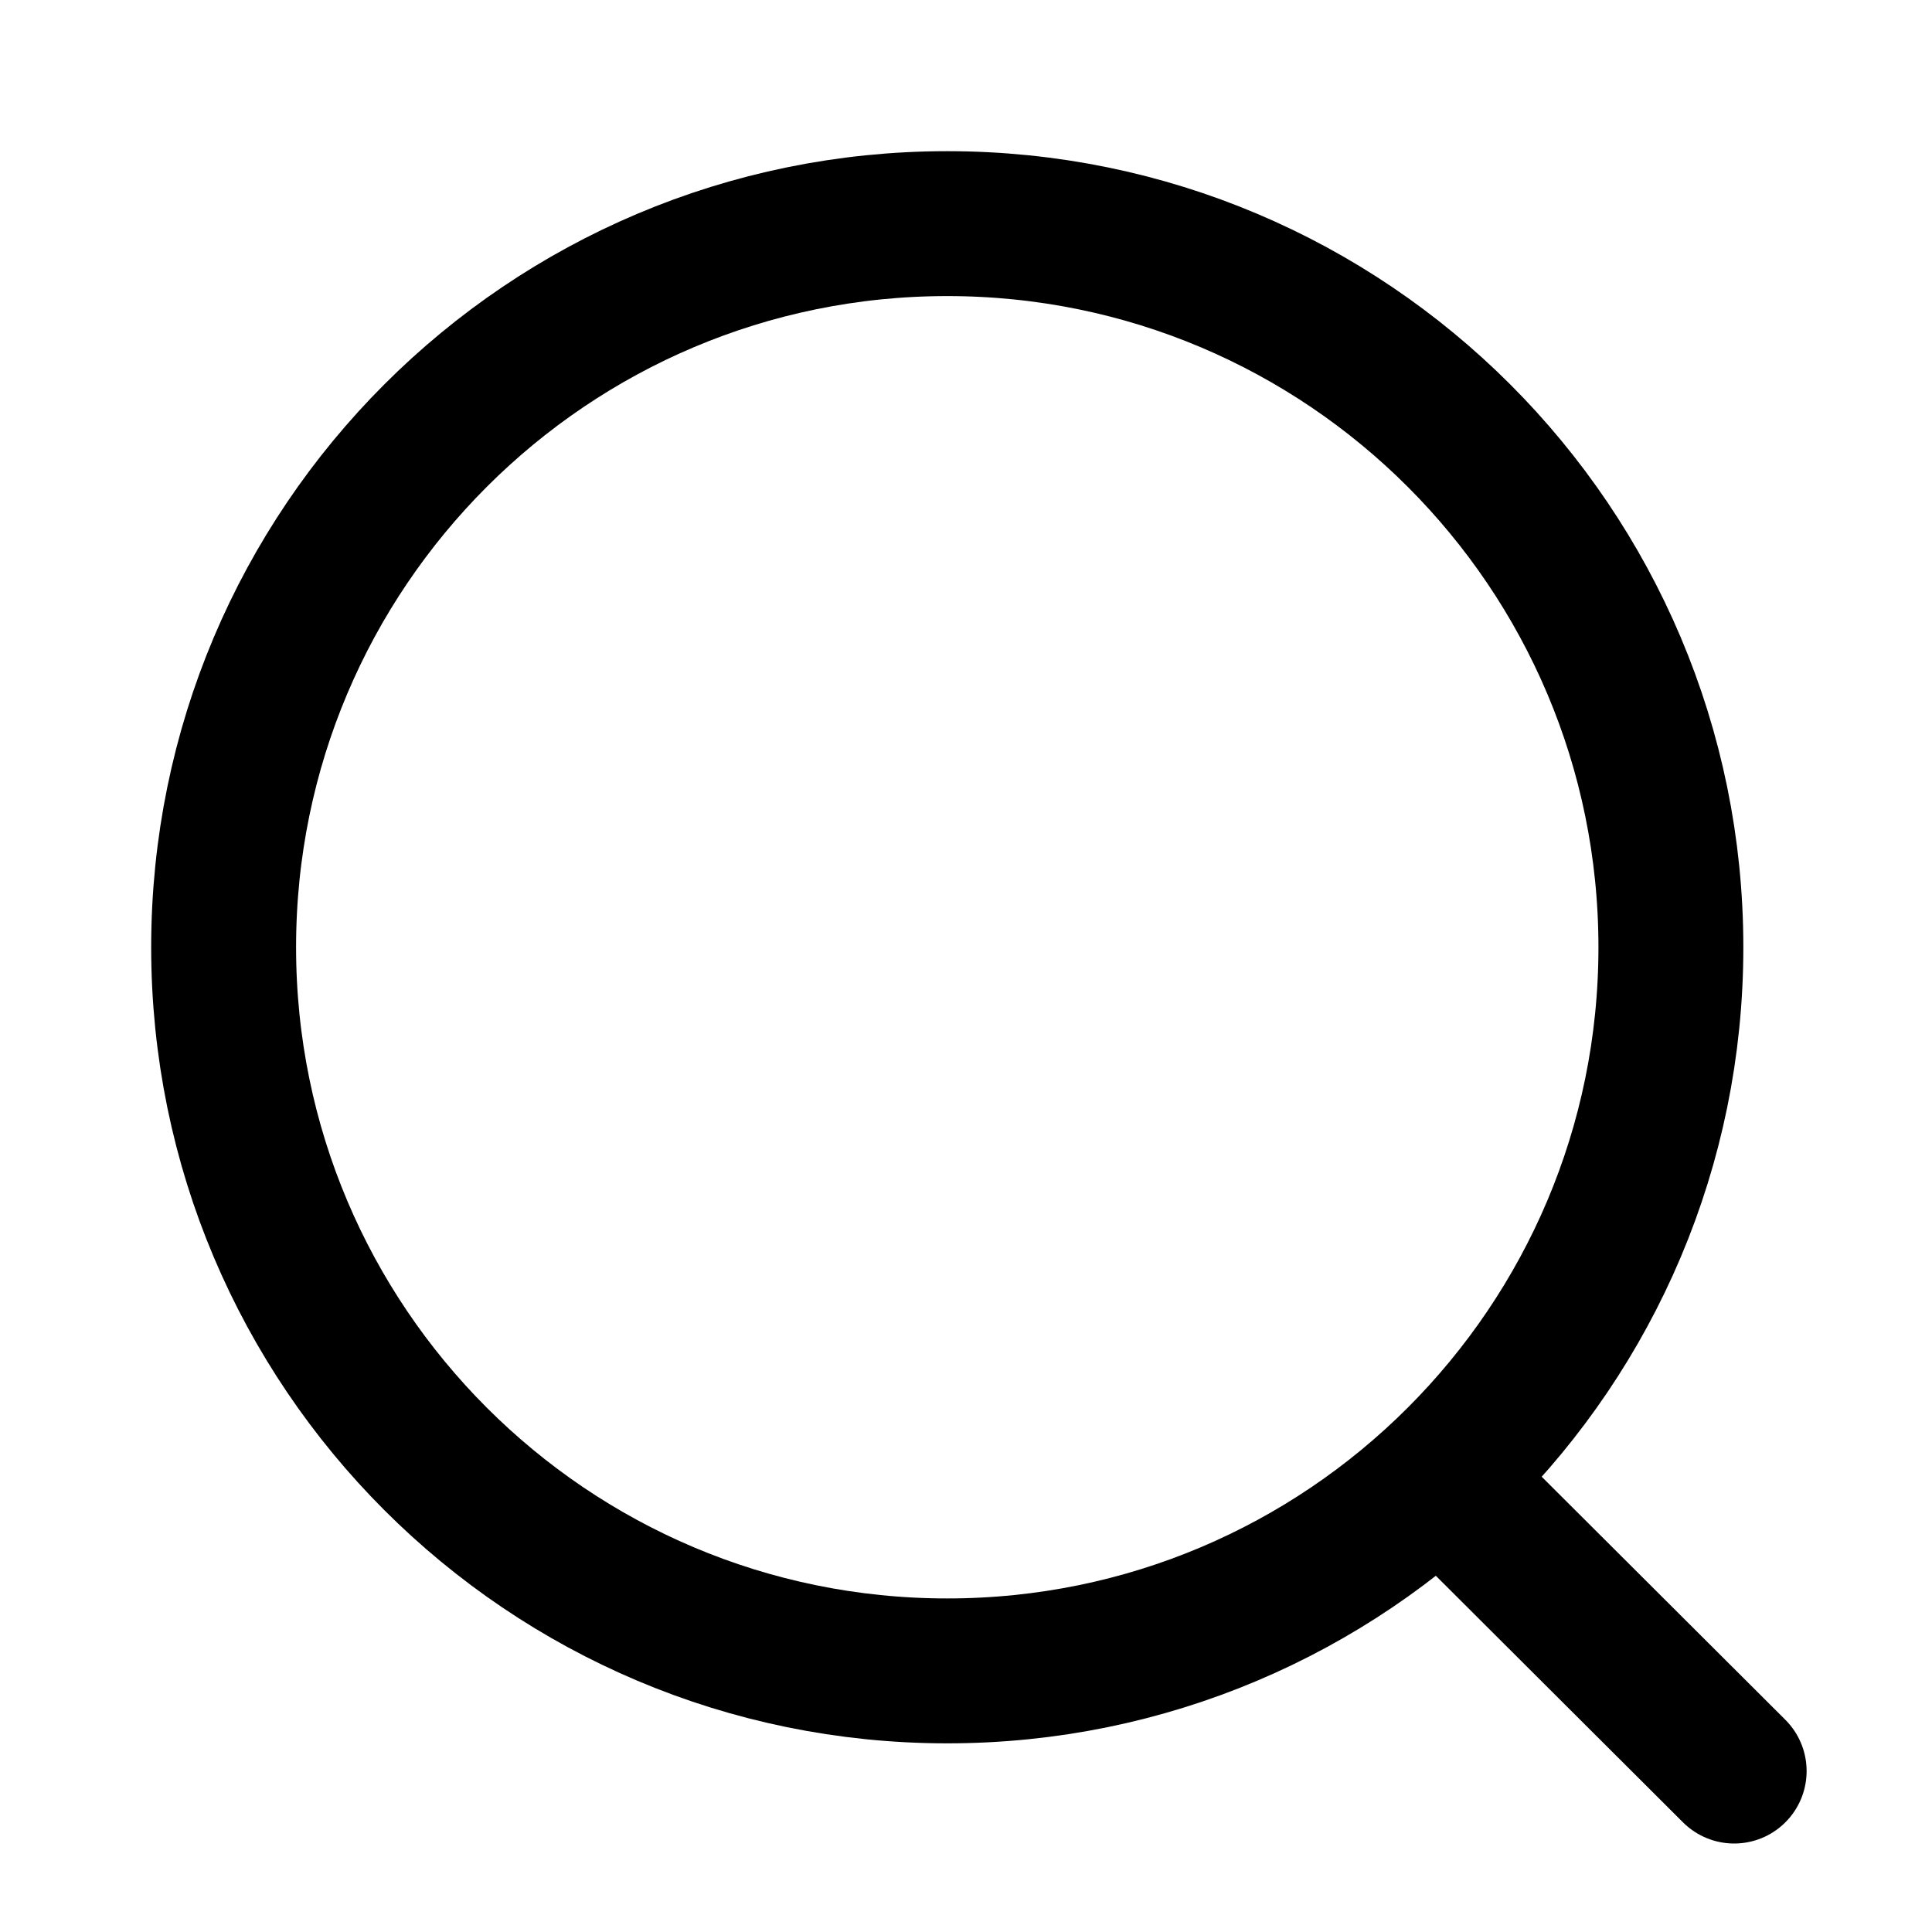
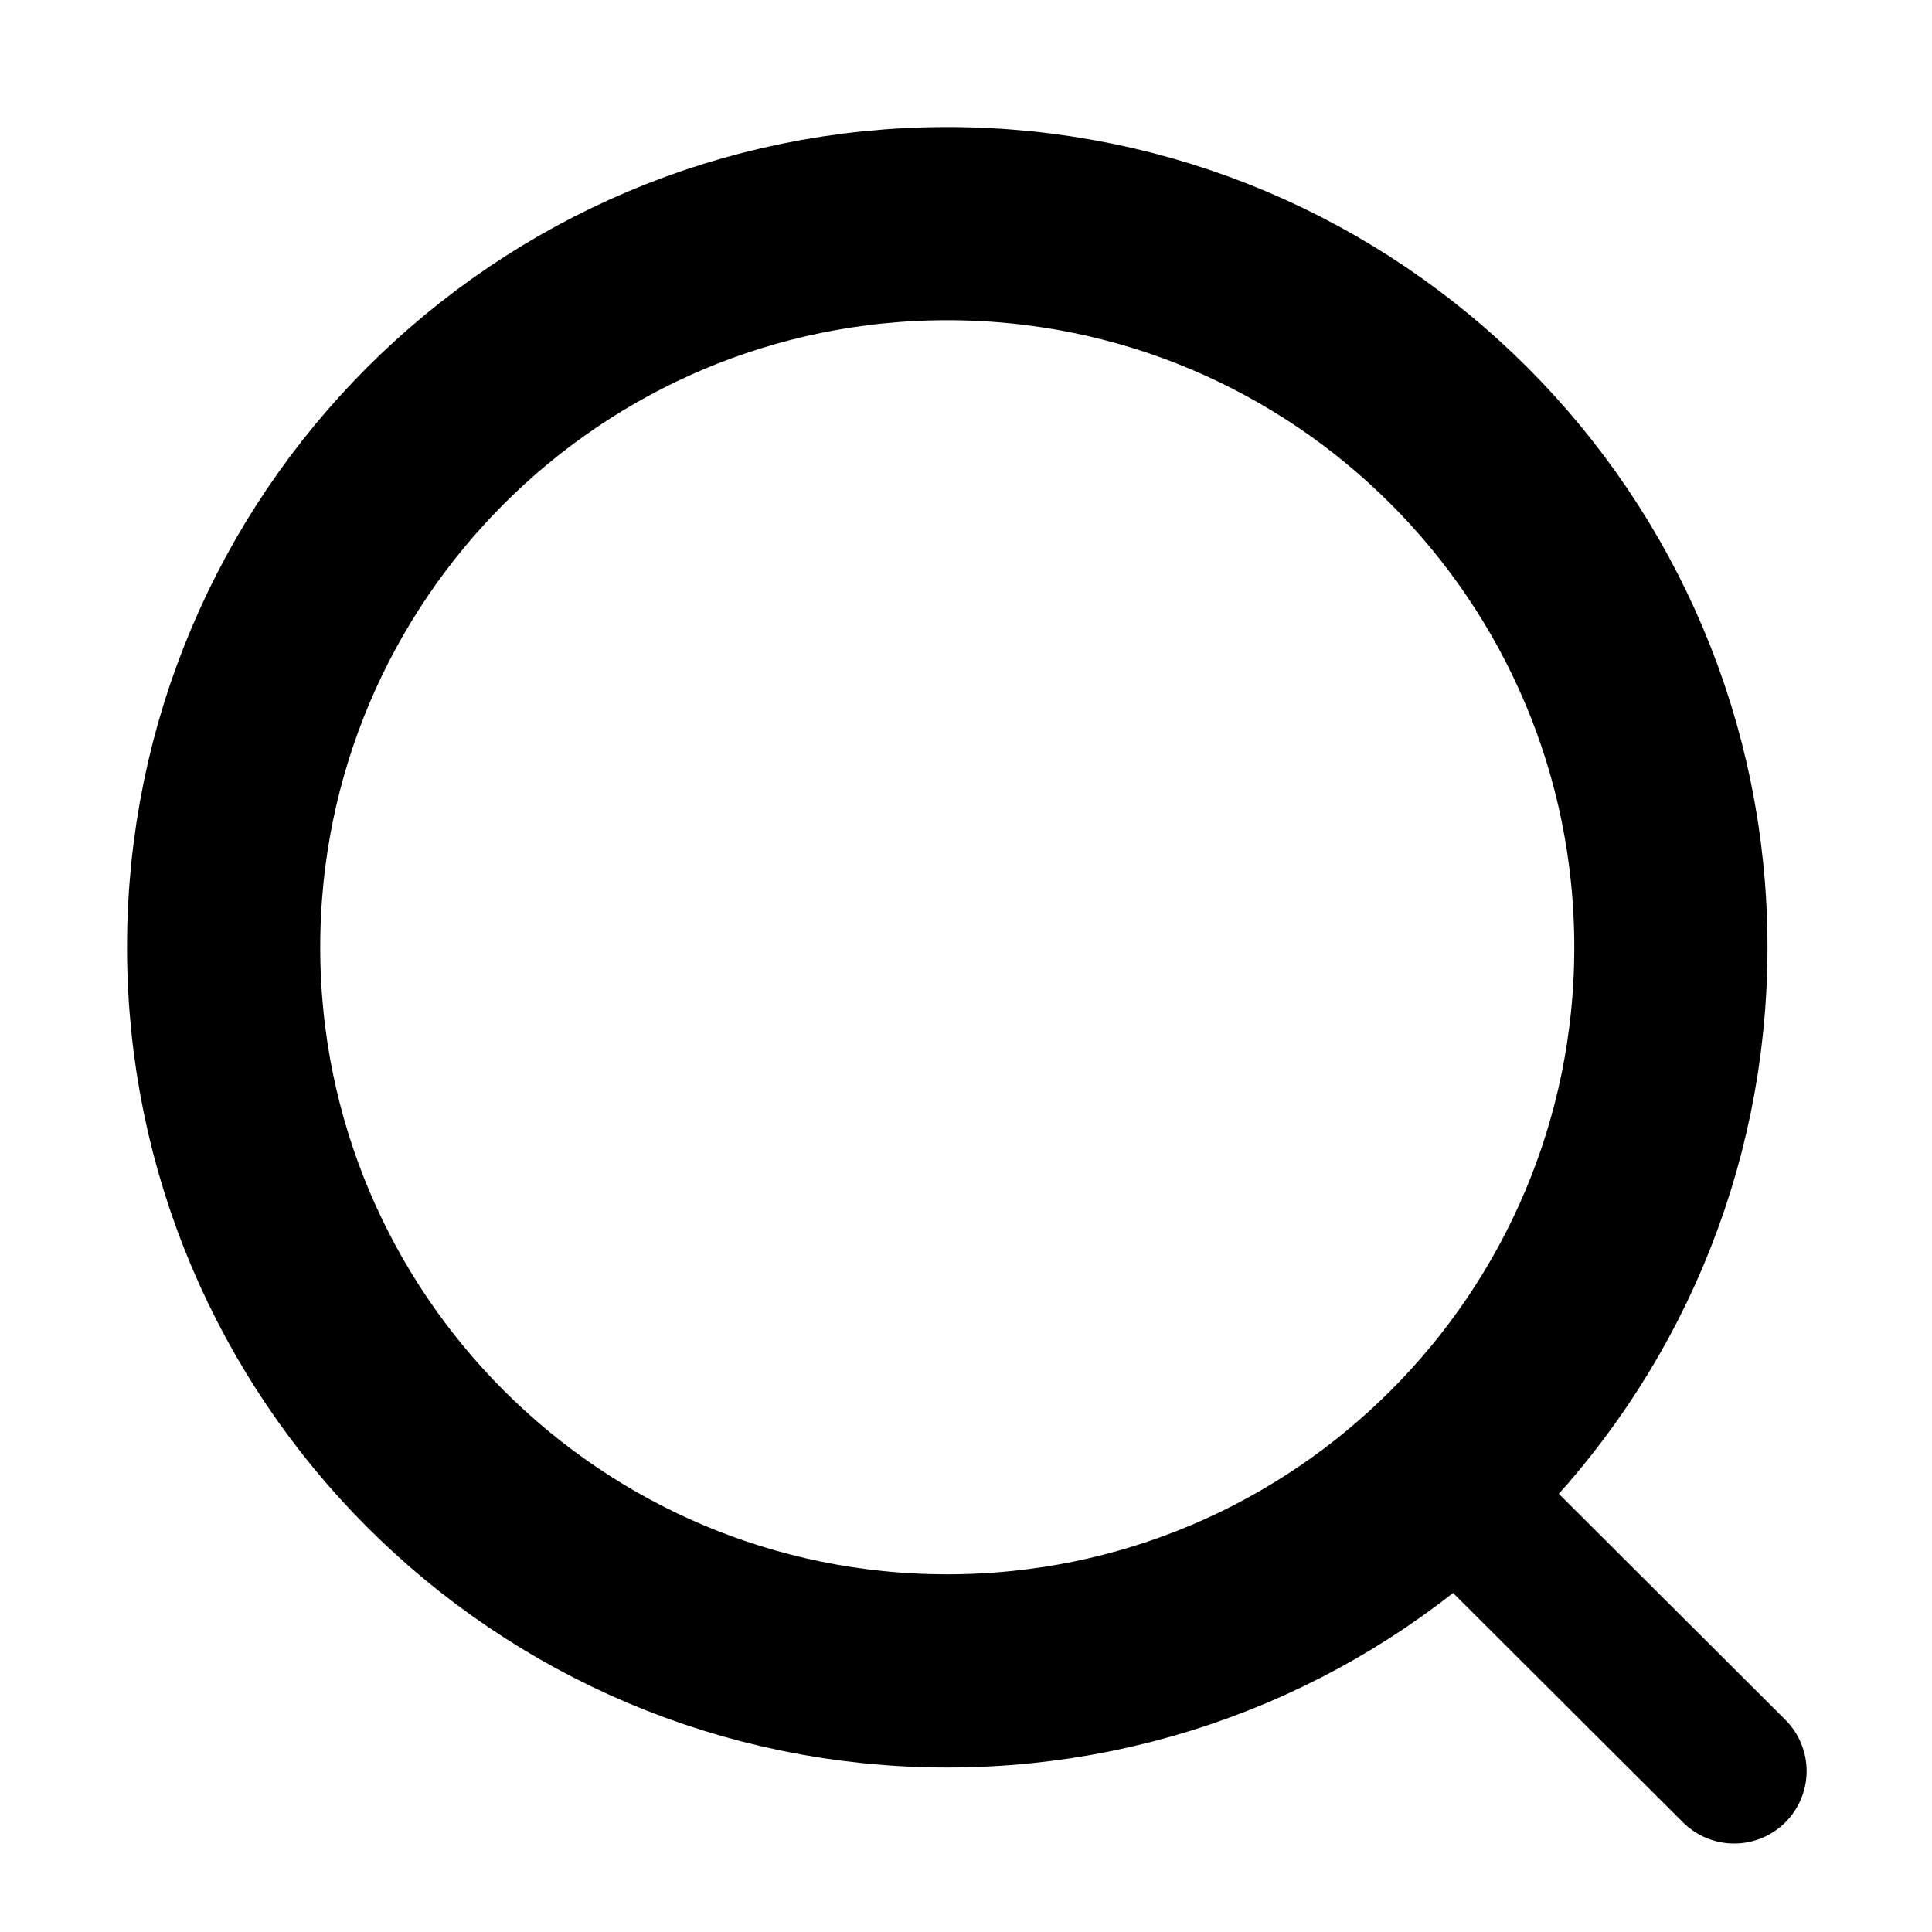
<svg xmlns="http://www.w3.org/2000/svg" width="2rem" height="2rem" viewBox="0 0 20 20" fill="none">
-   <path d="M9.806 17.297C13.943 17.297 17.297 13.943 17.297 9.806C17.297 5.669 13.943 2.315 9.806 2.315C5.669 2.315 2.315 5.669 2.315 9.806C2.315 13.943 5.669 17.297 9.806 17.297Z" stroke="currentColor" stroke-width="1.5" stroke-linecap="round" stroke-linejoin="round" />
+   <path d="M9.806 17.297C13.943 17.297 17.297 13.943 17.297 9.806C17.297 5.669 13.943 2.315 9.806 2.315C5.669 2.315 2.315 5.669 2.315 9.806C2.315 13.943 5.669 17.297 9.806 17.297Z" stroke="currentColor" stroke-width="2" stroke-linecap="round" stroke-linejoin="round" />
  <path d="M15.015 15.404L17.952 18.334" stroke="currentColor" stroke-width="1.5" stroke-linecap="round" stroke-linejoin="round" />
</svg>
